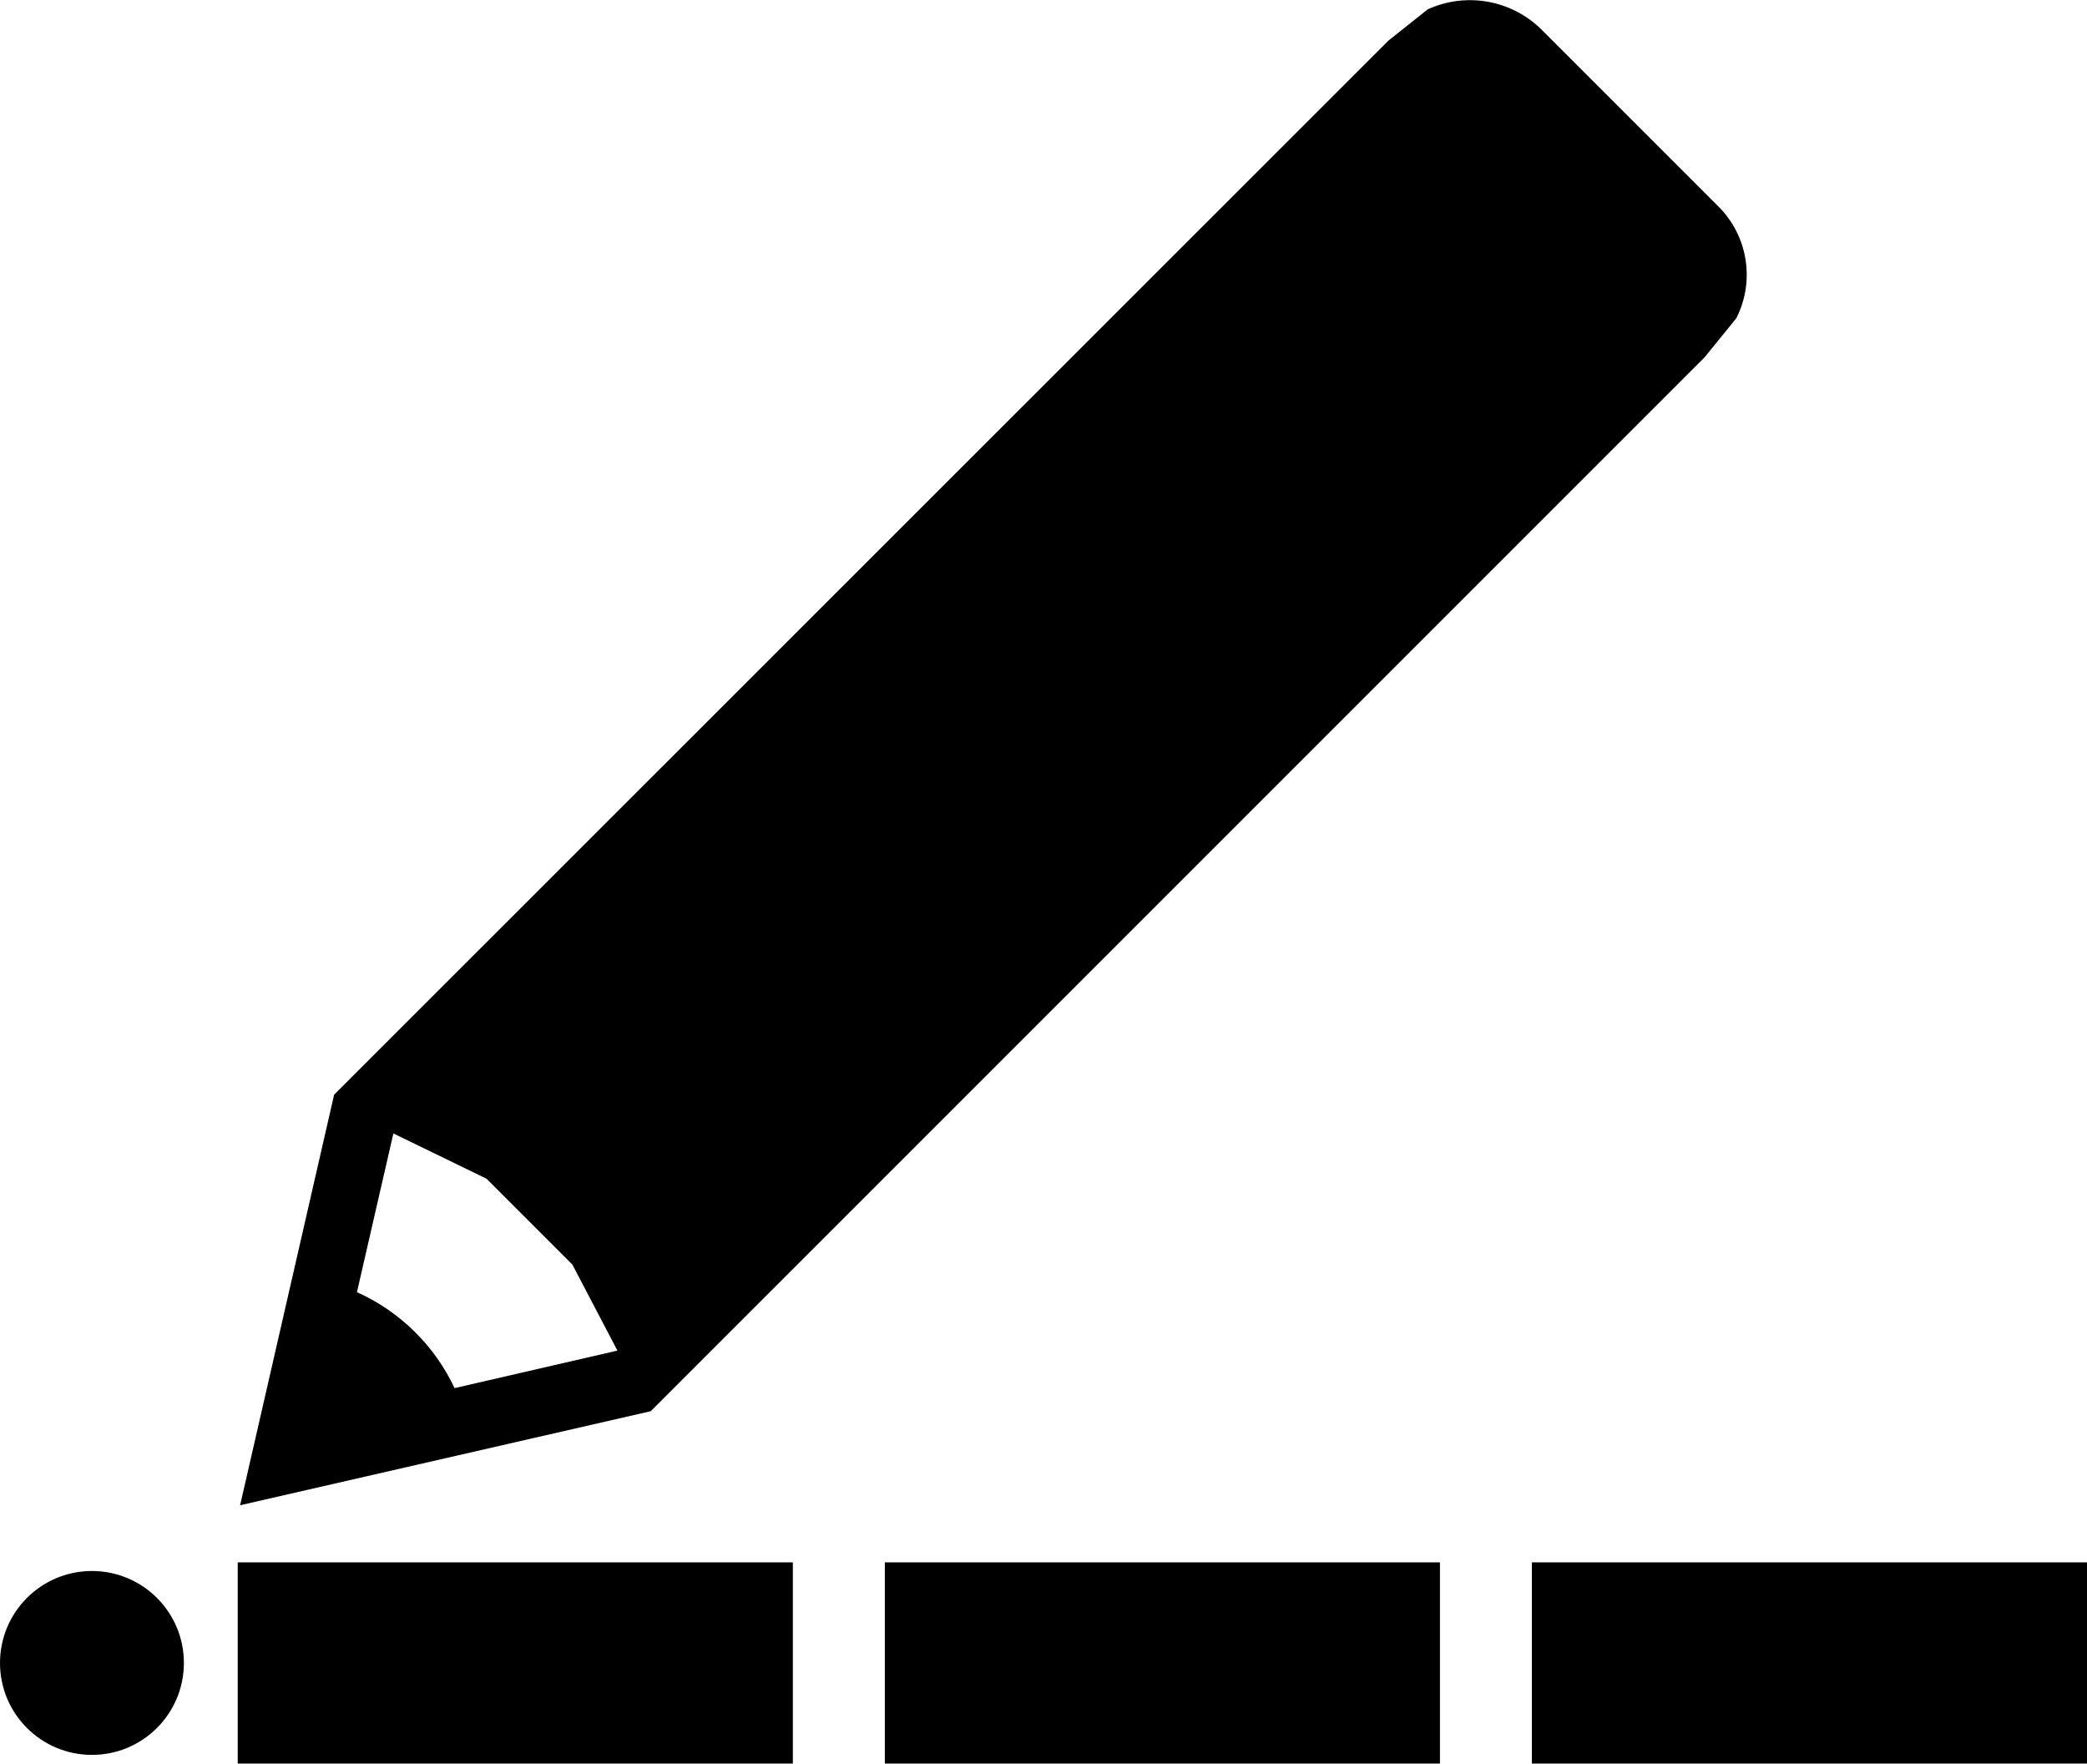
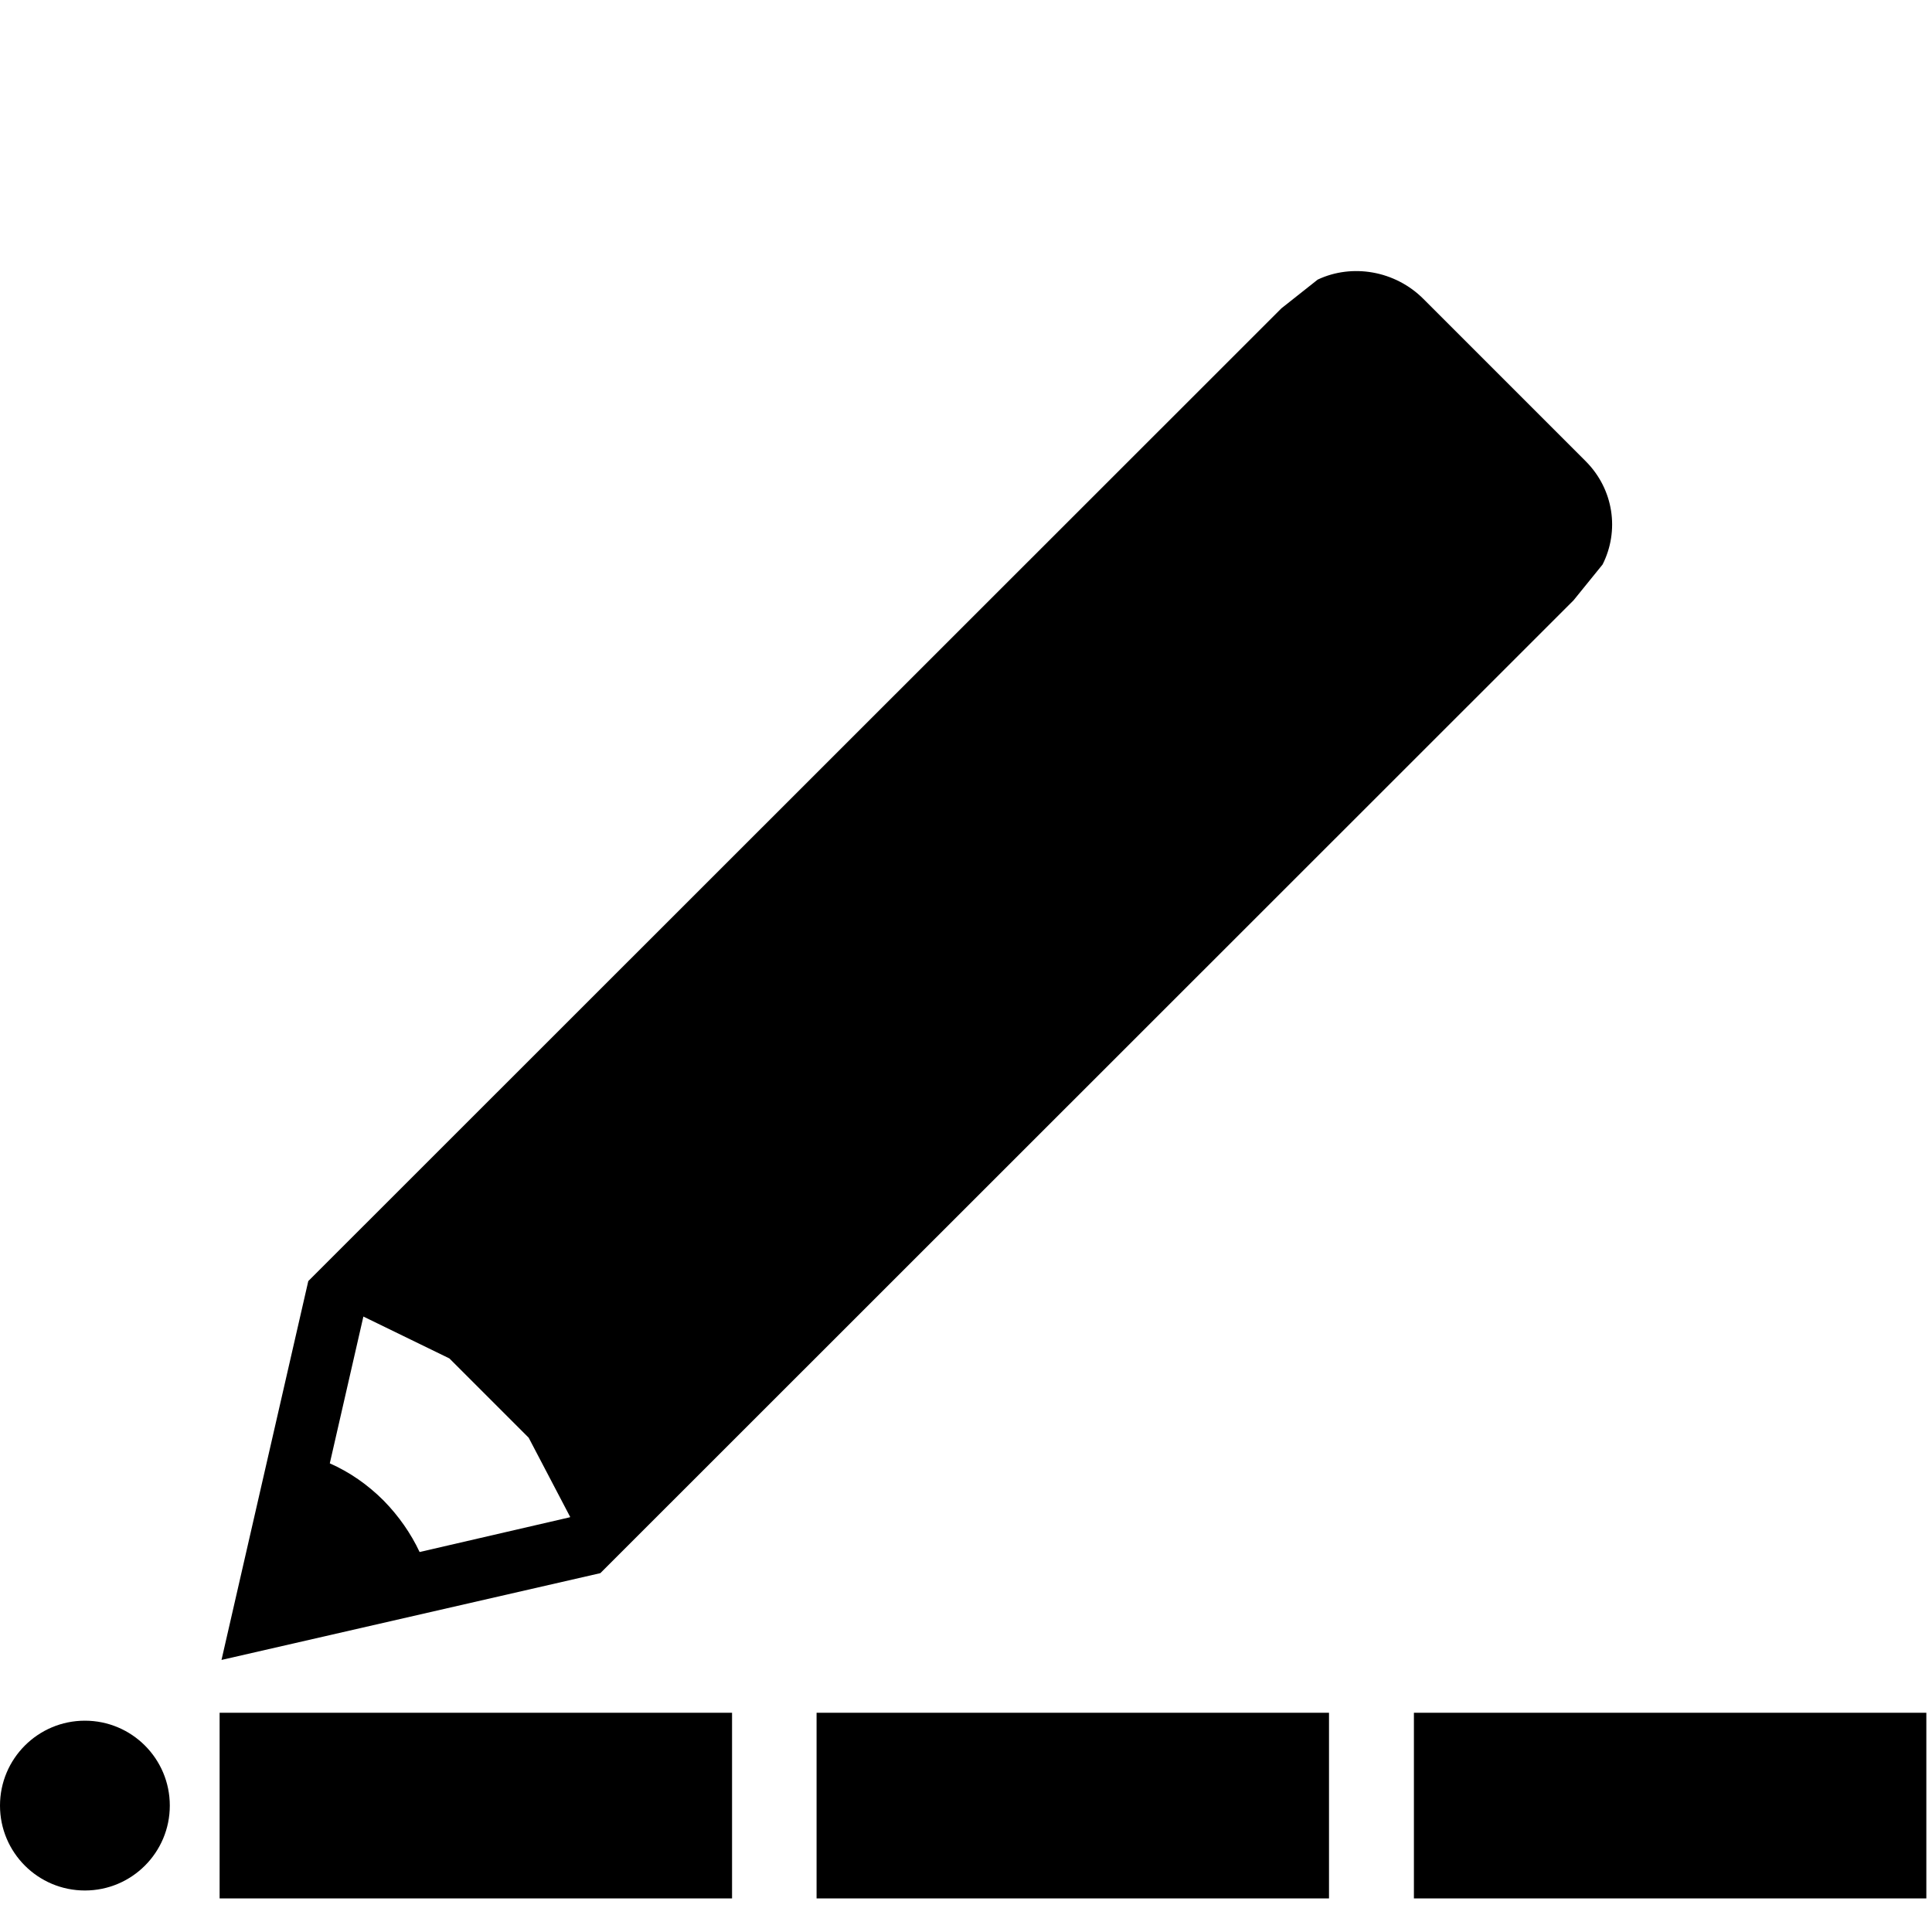
- <svg xmlns="http://www.w3.org/2000/svg" id="Layer_4" data-name="Layer 4" viewBox="0 0 510.48 431.35">
-   <path d="M424.71,149.6a23.57,23.57,0,0,0-4.5-27.44l-43-43a24.9,24.9,0,0,0-28-5.1l-9.58,7.63L81.73,339.51l-23,100.43,100.43-23L417,159.1ZM111.19,411.29a48.24,48.24,0,0,0-23.88-23.47L96.22,349,119,360.07l21,21,11,21-0.06.06Z" transform="translate(0 -71.77)" />
-   <circle cx="22.49" cy="406.74" r="22.49" />
-   <rect x="58.15" y="382.14" width="135.78" height="49.21" />
-   <rect x="216.43" y="382.14" width="135.78" height="49.21" />
-   <rect x="374.7" y="382.14" width="135.78" height="49.21" />
+ <svg xmlns="http://www.w3.org/2000/svg" version="1.1" id="Layer_4" x="0px" y="0px" viewBox="0 0 512 512" style="enable-background:new 0 0 512 512;" xml:space="preserve">
+   <path d="M424.7,149.6c4.5-8.9,3-19.9-4.5-27.4l-43-43c-7.5-7.5-18.9-9.4-28-5.1l-9.6,7.6L81.7,339.5l-23,100.4l100.4-23L417,159.1  L424.7,149.6z M111.2,411.3c-2.3-4.9-5.5-9.5-9.5-13.6c-4.3-4.3-9.1-7.6-14.3-9.9l8.9-38.9l22.8,11.1l21,21l11,21l-0.1,0.1  L111.2,411.3z" />
+   <circle cx="22.5" cy="478.5" r="22.5" />
+   <rect x="58.2" y="453.9" width="135.8" height="49.2" />
+   <rect x="216.4" y="453.9" width="135.8" height="49.2" />
+   <rect x="374.7" y="453.9" width="135.8" height="49.2" />
</svg>
